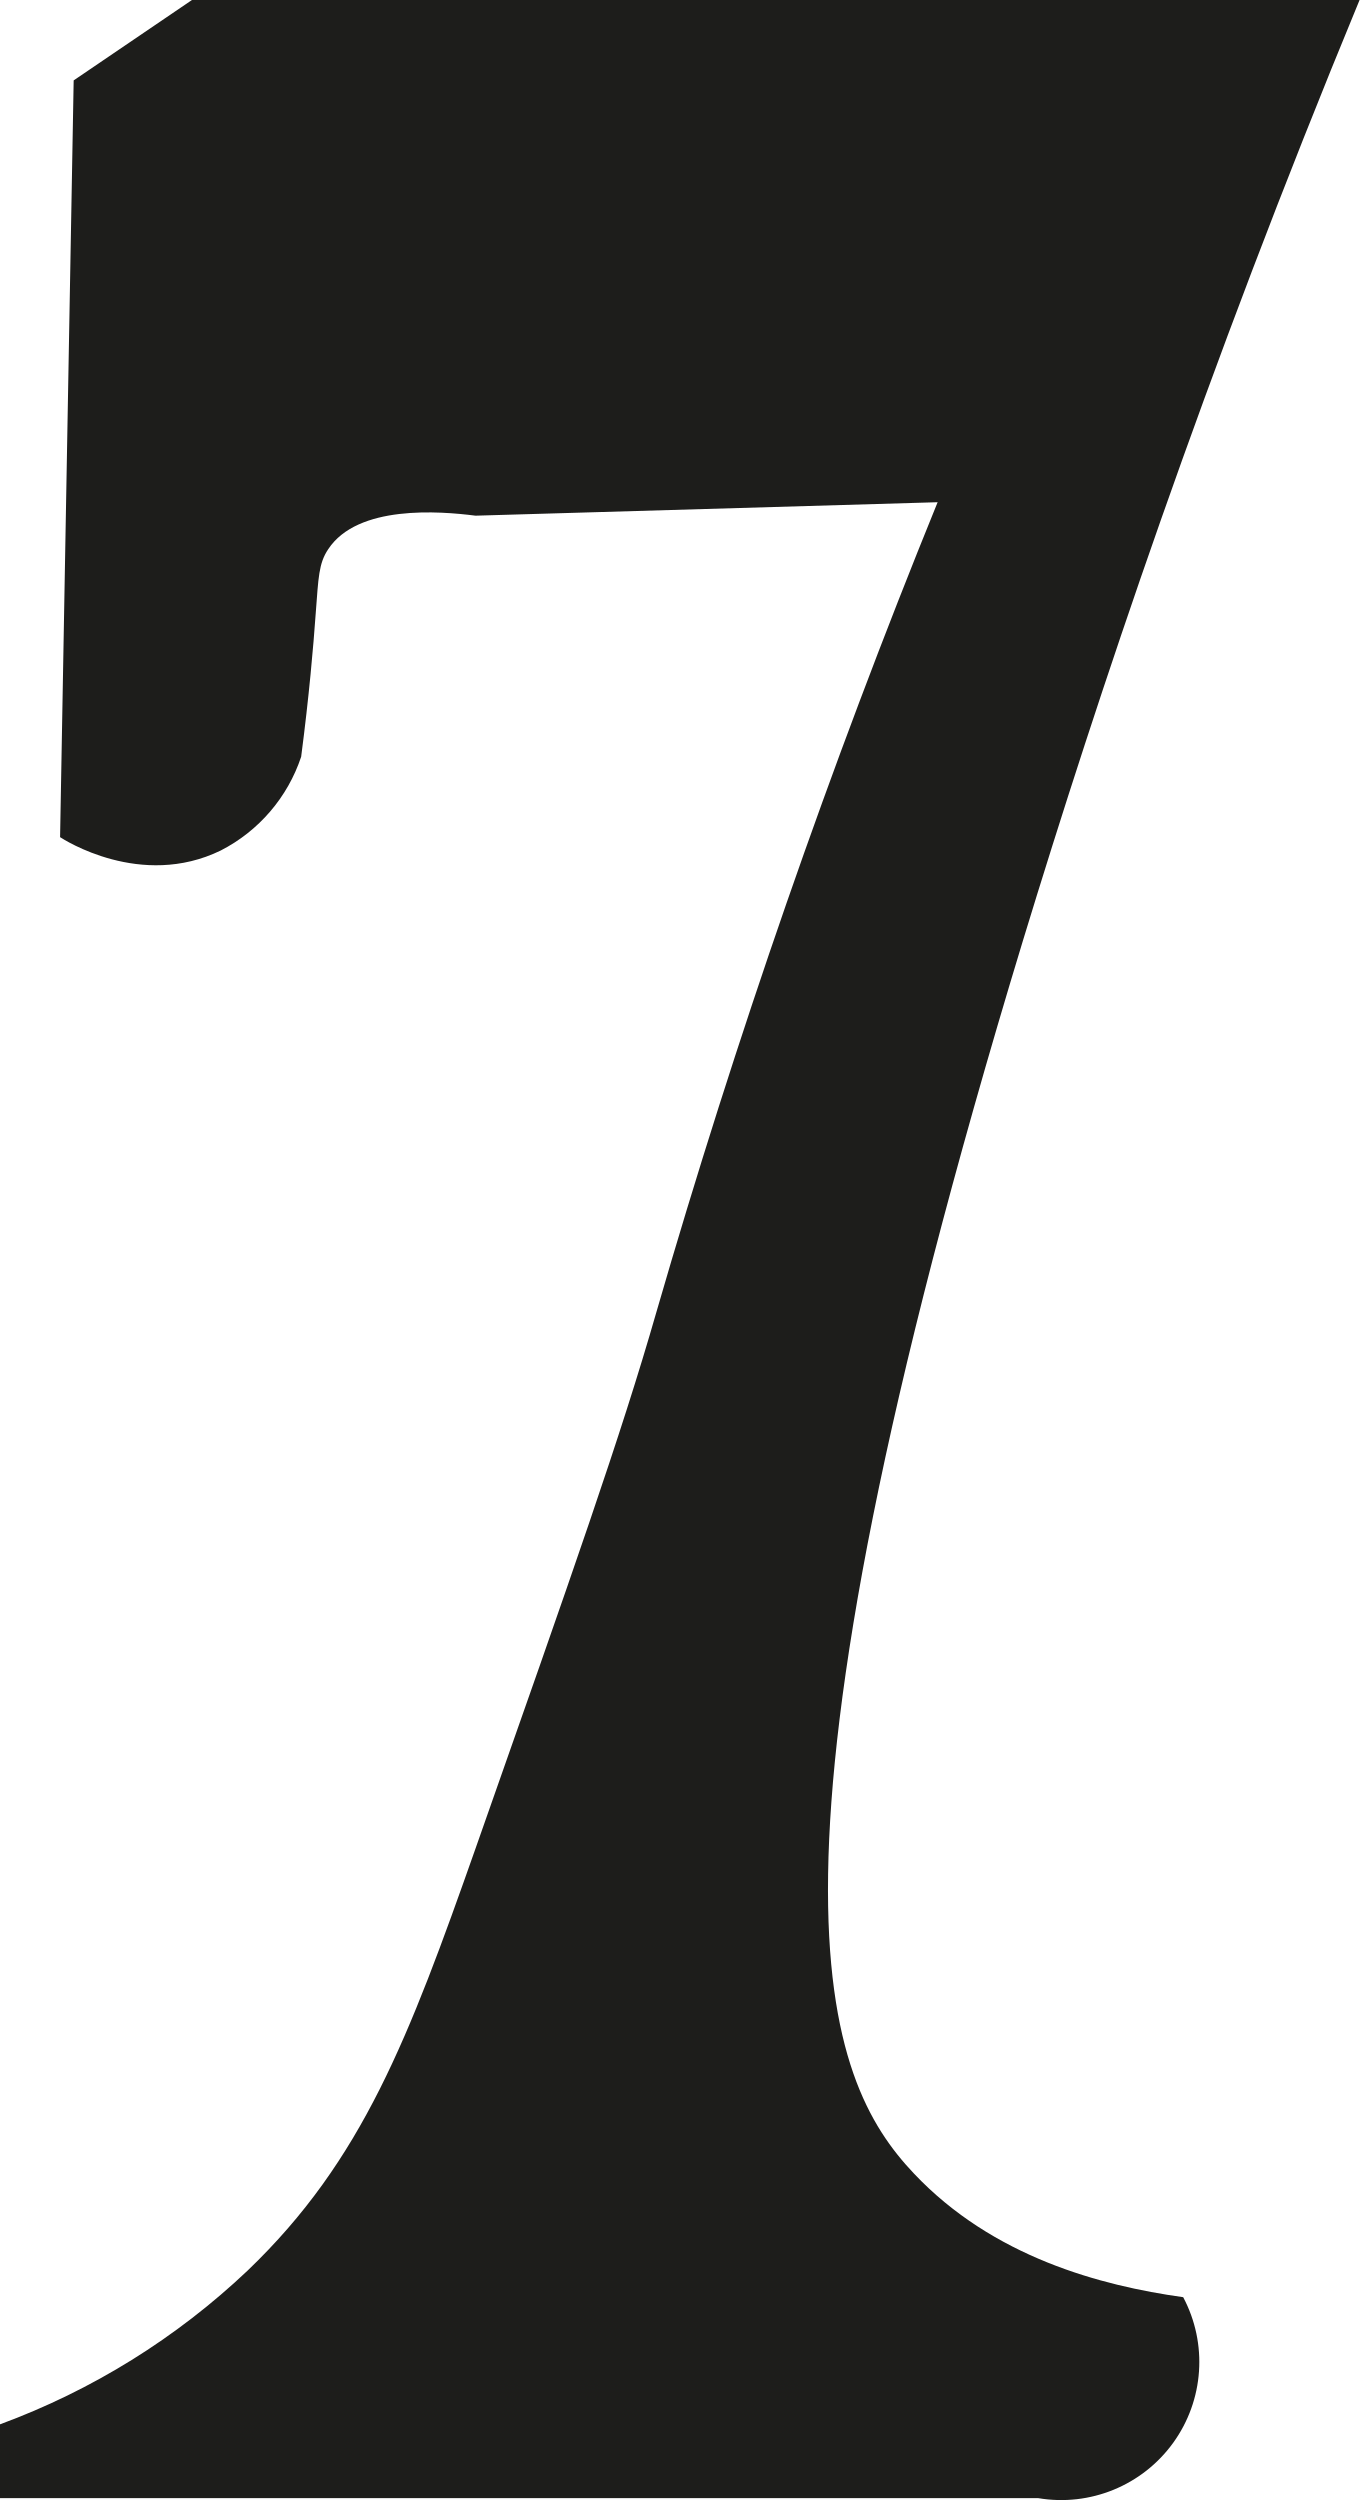
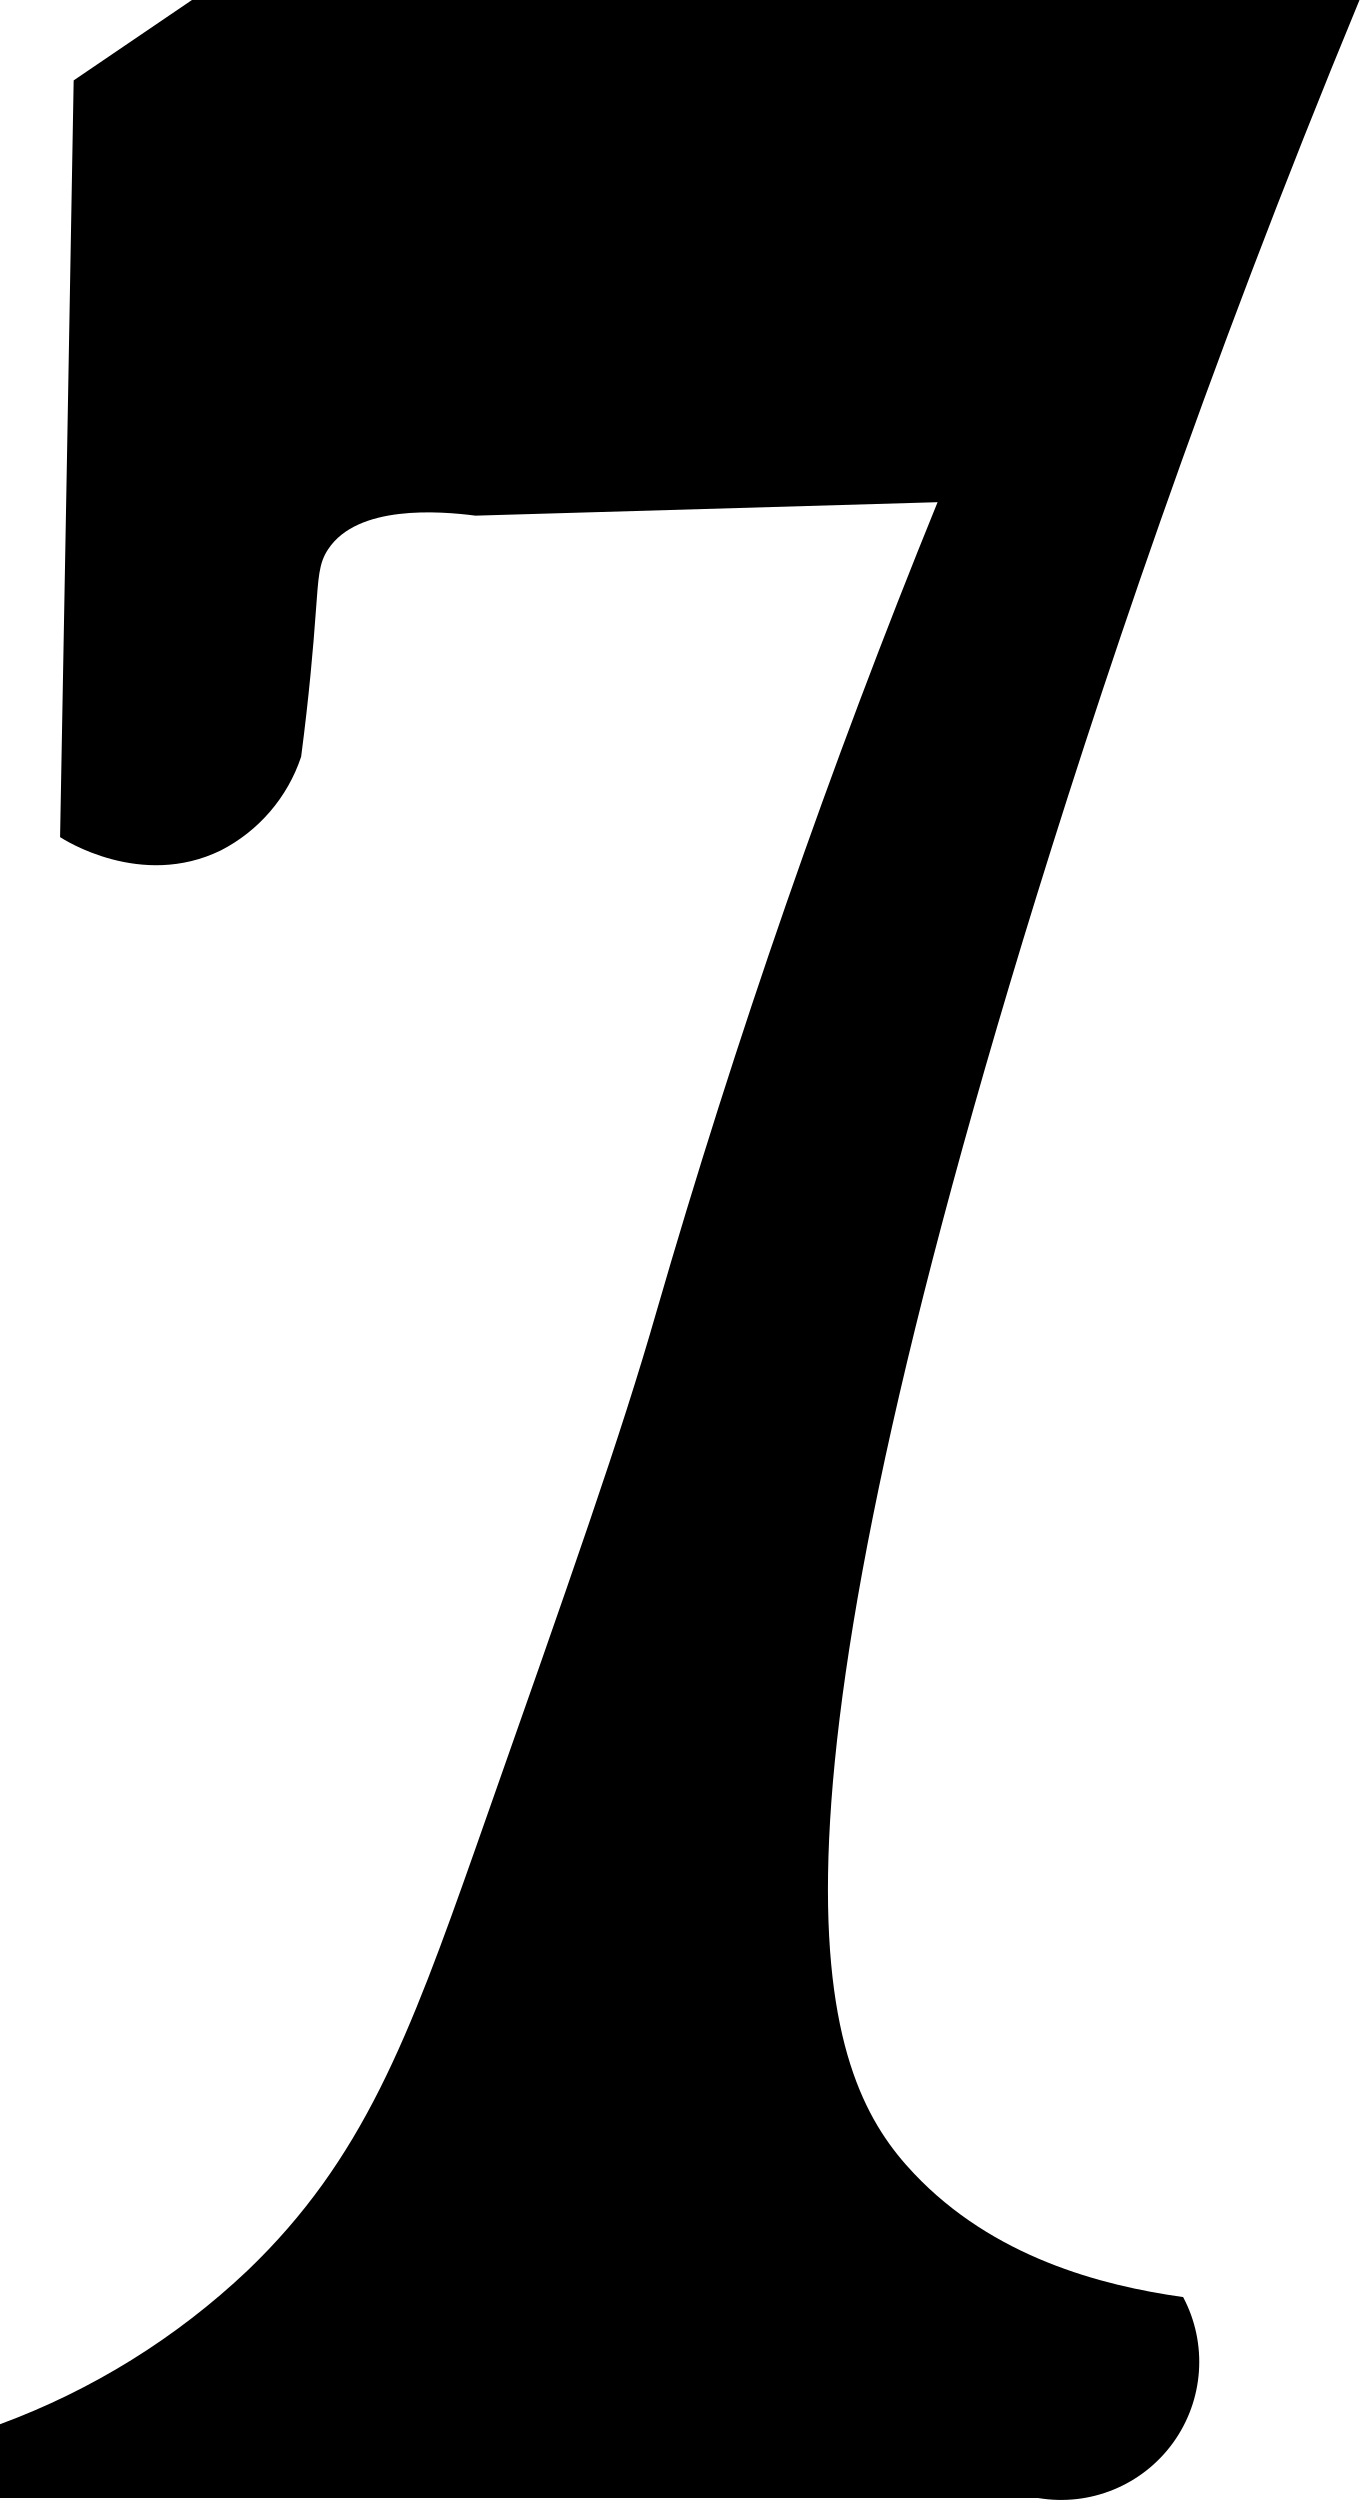
- <svg xmlns="http://www.w3.org/2000/svg" width="109.07" height="200.56" viewBox="0 0 109.07 200.56">
-   <defs>
-     <style>.a{fill:none;}.b{clip-path:url(#a);}.c{fill:#1d1d1b;}</style>
-     <clipPath id="a" transform="translate(0 0)">
-       <rect class="a" width="109.07" height="200.56" />
-     </clipPath>
-   </defs>
-   <g class="b">
-     <path class="c" d="M15.4,0h93.67C96.63,30.09,88,56,82.07,75.44c-22.89,75.35-15.89,91.39-8.75,98.93,6.34,6.71,15,9,21.6,9.92a11.08,11.08,0,0,1-11.64,16.12H0v-5.92a58.11,58.11,0,0,0,19.88-12.35c9.22-8.85,12.91-18.64,18.27-33.85,7.78-22.11,11.68-33.16,14.5-43a657.41,657.41,0,0,1,22.57-65L38.15,41.37c-2.89-.37-9.46-.89-11.82,2.69-.77,1.15-.78,2.27-1,5.12-.19,2.68-.53,6.63-1.17,11.53a13.09,13.09,0,0,1-6.45,7.52c-6.4,3.12-12.6-.88-12.89-1.07Q5.37,36.8,5.91,6.45Z" transform="translate(0 0)" />
-   </g>
+ <svg xmlns="http://www.w3.org/2000/svg" width="109.07" height="200.57" viewBox="0 0 109.07 200.57">
+   <path d="M15.4,0h93.67C96.63,30.09,88,56,82.07,75.44c-22.89,75.35-15.89,91.39-8.75,98.93,6.34,6.71,15,9,21.6,9.92a11.08,11.08,0,0,1-11.64,16.12H0v-5.92a58.16,58.16,0,0,0,19.88-12.35c9.22-8.85,12.91-18.64,18.27-33.85,7.78-22.11,11.68-33.16,14.5-43a657,657,0,0,1,22.57-65L38.15,41.37c-2.89-.37-9.46-.89-11.82,2.69-.77,1.15-.78,2.27-1,5.12-.19,2.68-.53,6.63-1.17,11.53a13.09,13.09,0,0,1-6.45,7.52c-6.4,3.12-12.6-.88-12.89-1.07Q5.38,36.8,5.91,6.45Z" />
</svg>
